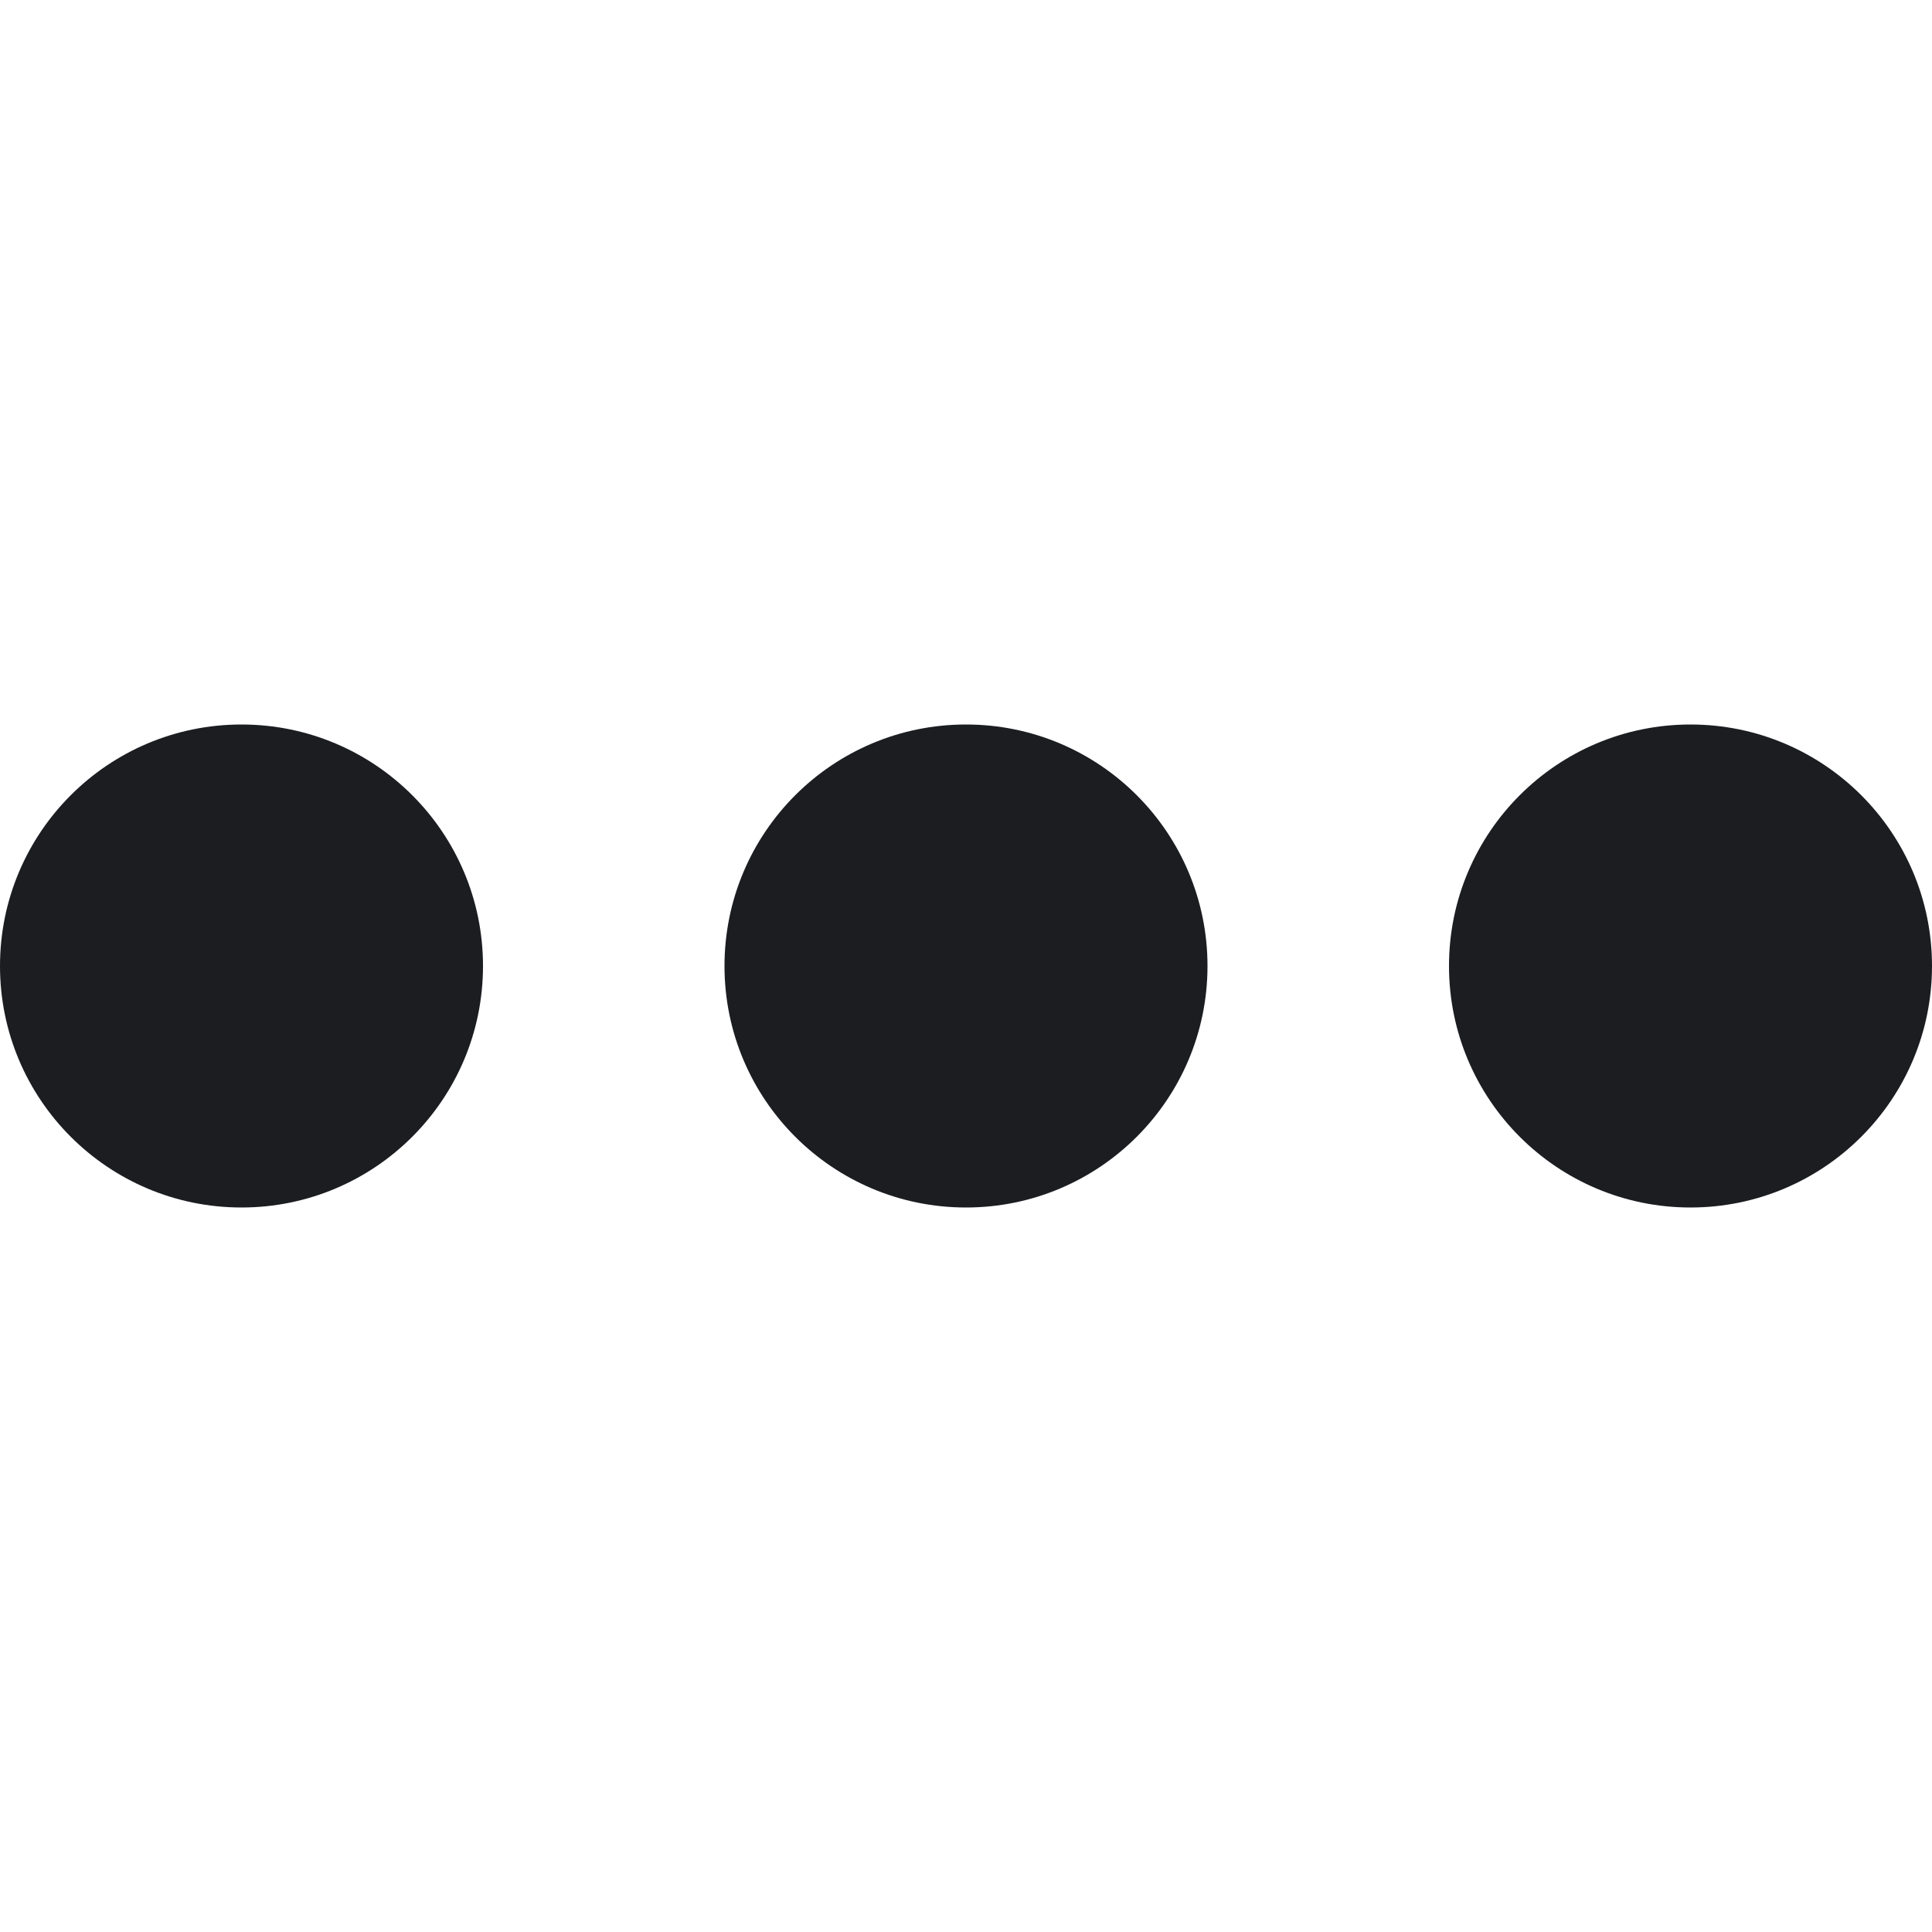
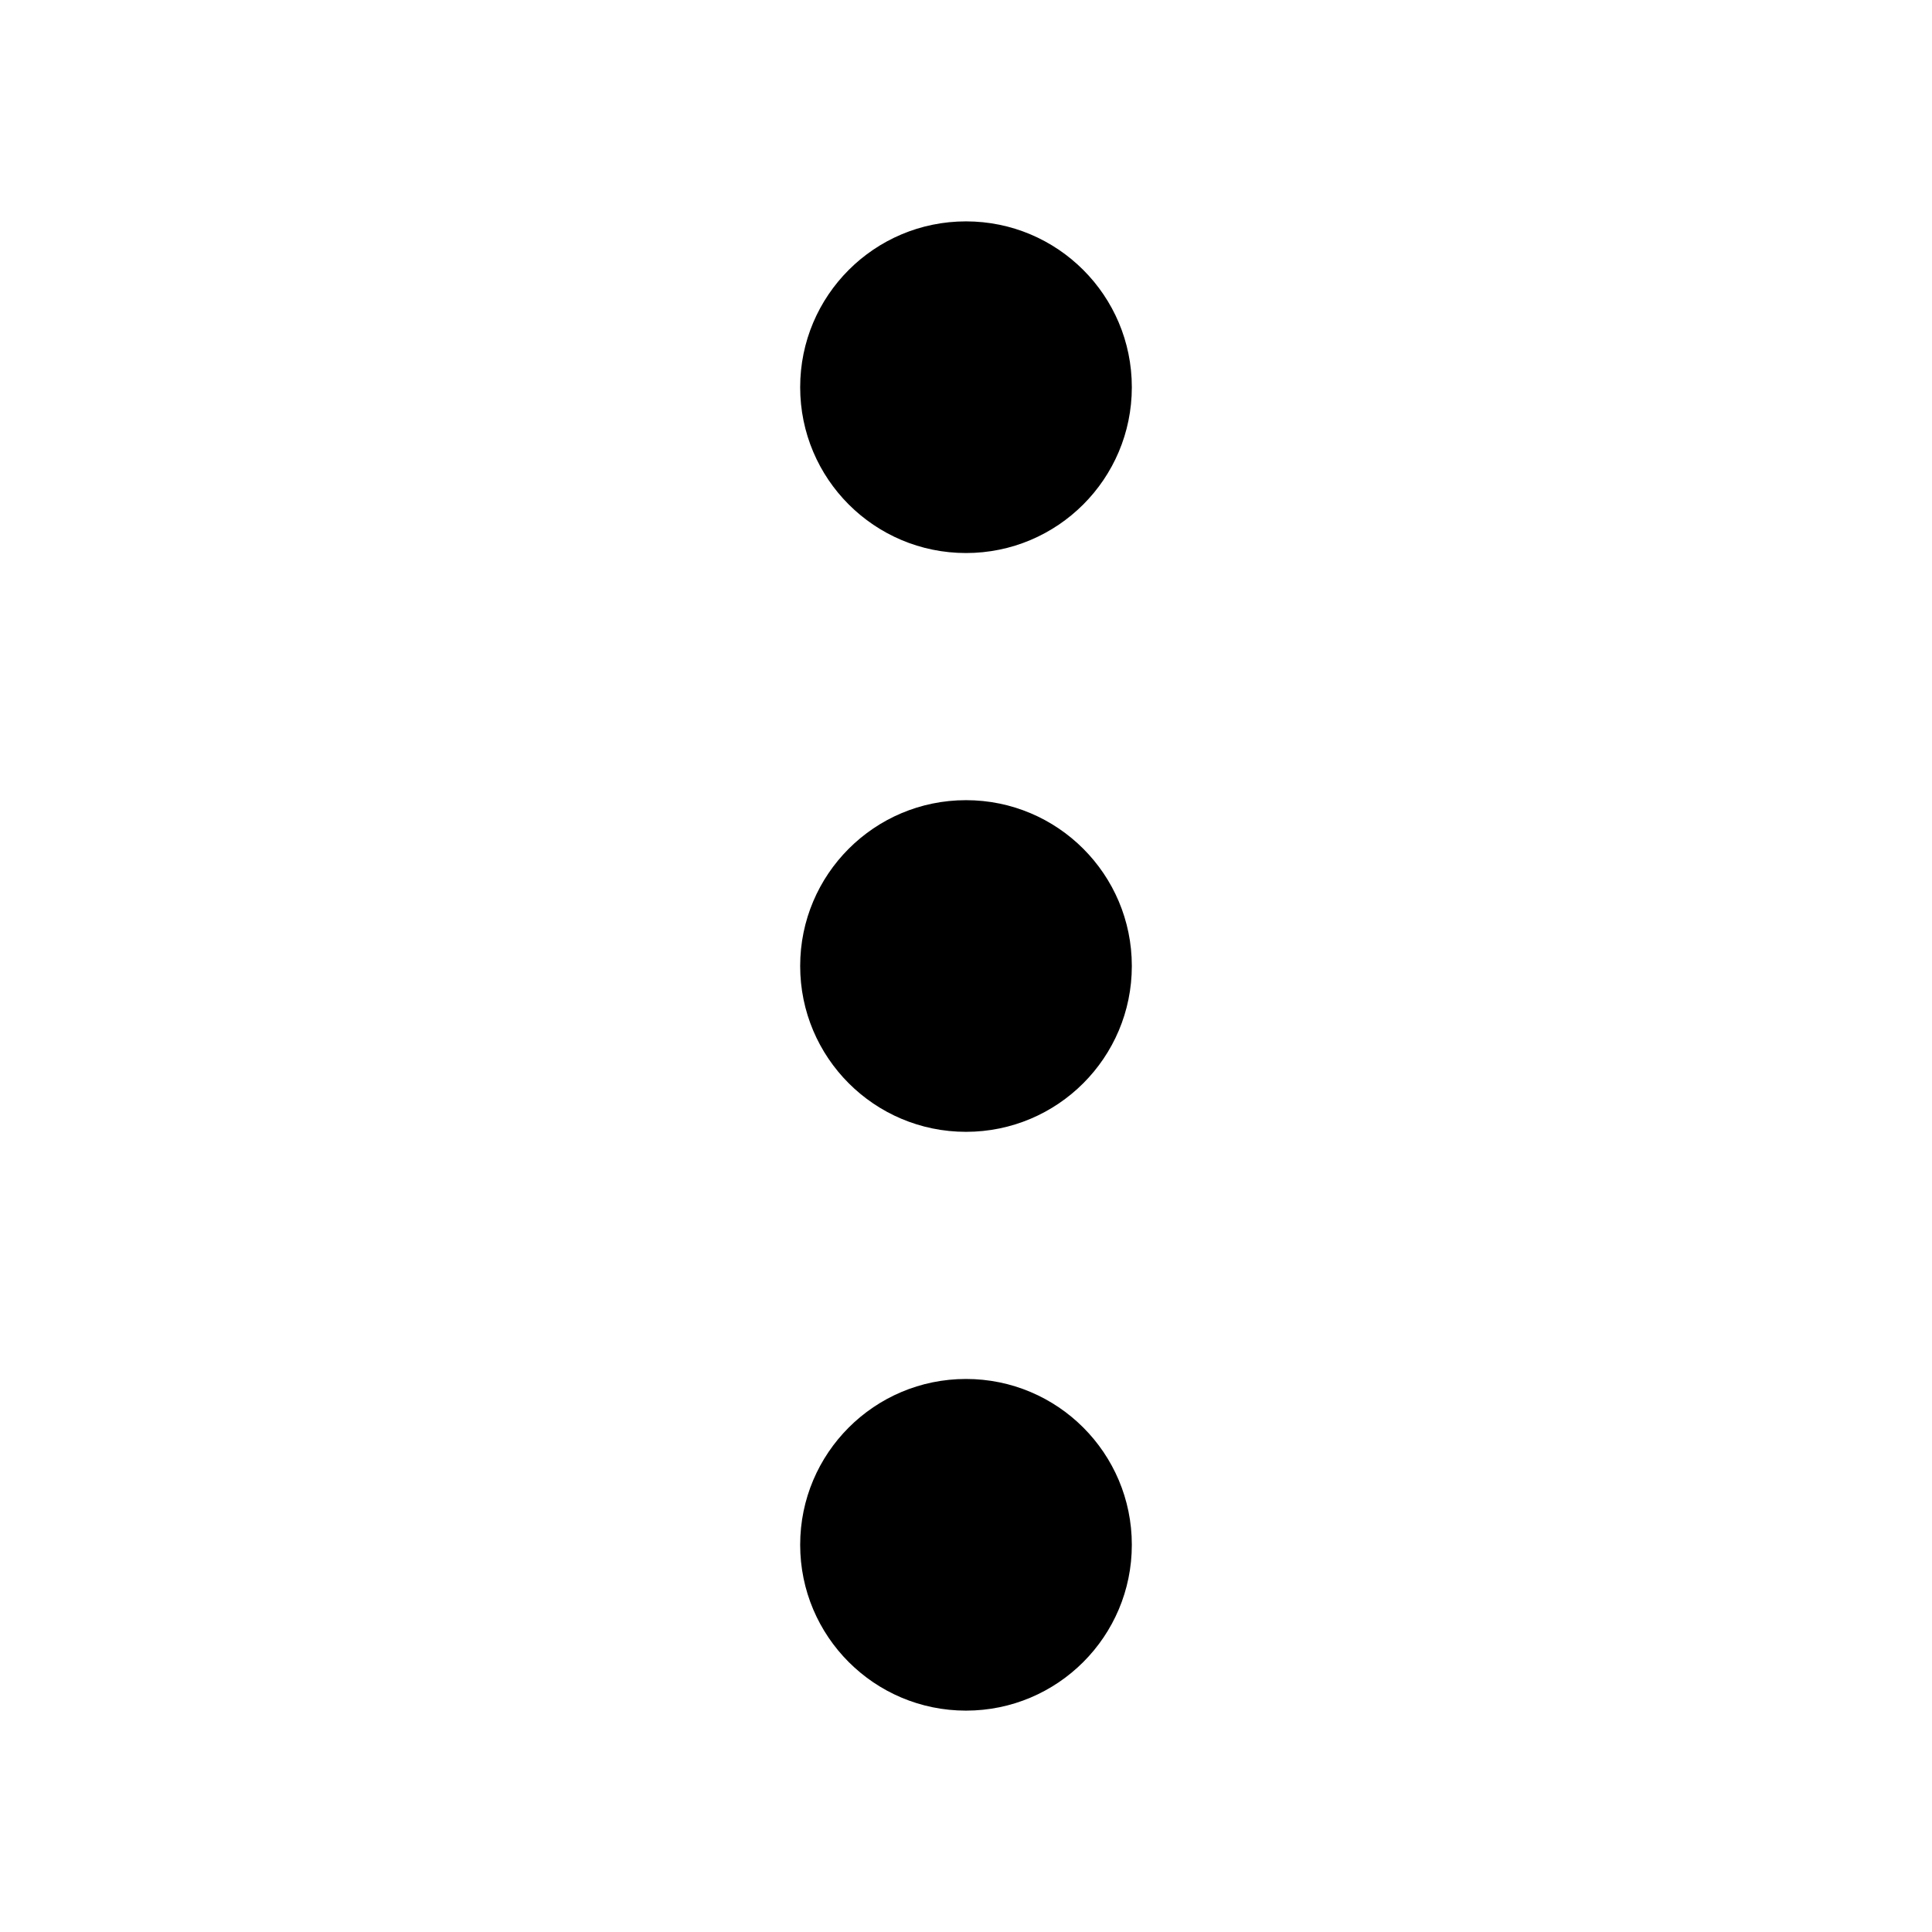
- <svg xmlns="http://www.w3.org/2000/svg" width="12" height="12" viewBox="0 0 12 12" fill="none">
-   <circle cx="6" cy="6" r="1.5" fill="#1B1D21" />
-   <circle cx="1.5" cy="6" r="1.5" fill="#1B1D21" />
-   <circle cx="10.5" cy="6" r="1.5" fill="#1B1D21" />
+ <svg xmlns="http://www.w3.org/2000/svg" width="24px" height="24px" viewBox="0 0 24 24" version="1.1">
+   <g id="Icons" stroke="none" stroke-width="1" fill="none" fill-rule="evenodd">
+     <g id="more">
+       <path d="M24,0 L24,24 L0,24 L0,0 L24,0 Z" id="Vector" />
+       <path d="M12,17.13 C13.138,17.13 14.06,18.052 14.06,19.19 C14.06,20.328 13.138,21.25 12,21.25 C10.862,21.25 9.94,20.328 9.94,19.19 C9.94,18.052 10.862,17.13 12,17.13 Z M12,9.94 C13.138,9.94 14.06,10.862 14.06,12 C14.06,13.138 13.138,14.06 12,14.06 C10.862,14.06 9.94,13.138 9.94,12 C9.94,10.862 10.862,9.94 12,9.94 Z M12,2.75 C13.138,2.75 14.06,3.672 14.06,4.81 C14.06,5.948 13.138,6.87 12,6.87 C10.862,6.87 9.94,5.948 9.94,4.81 C9.94,3.672 10.862,2.75 12,2.75 Z" id="Combined-Shape" fill="#000000" />
+     </g>
+   </g>
</svg>
